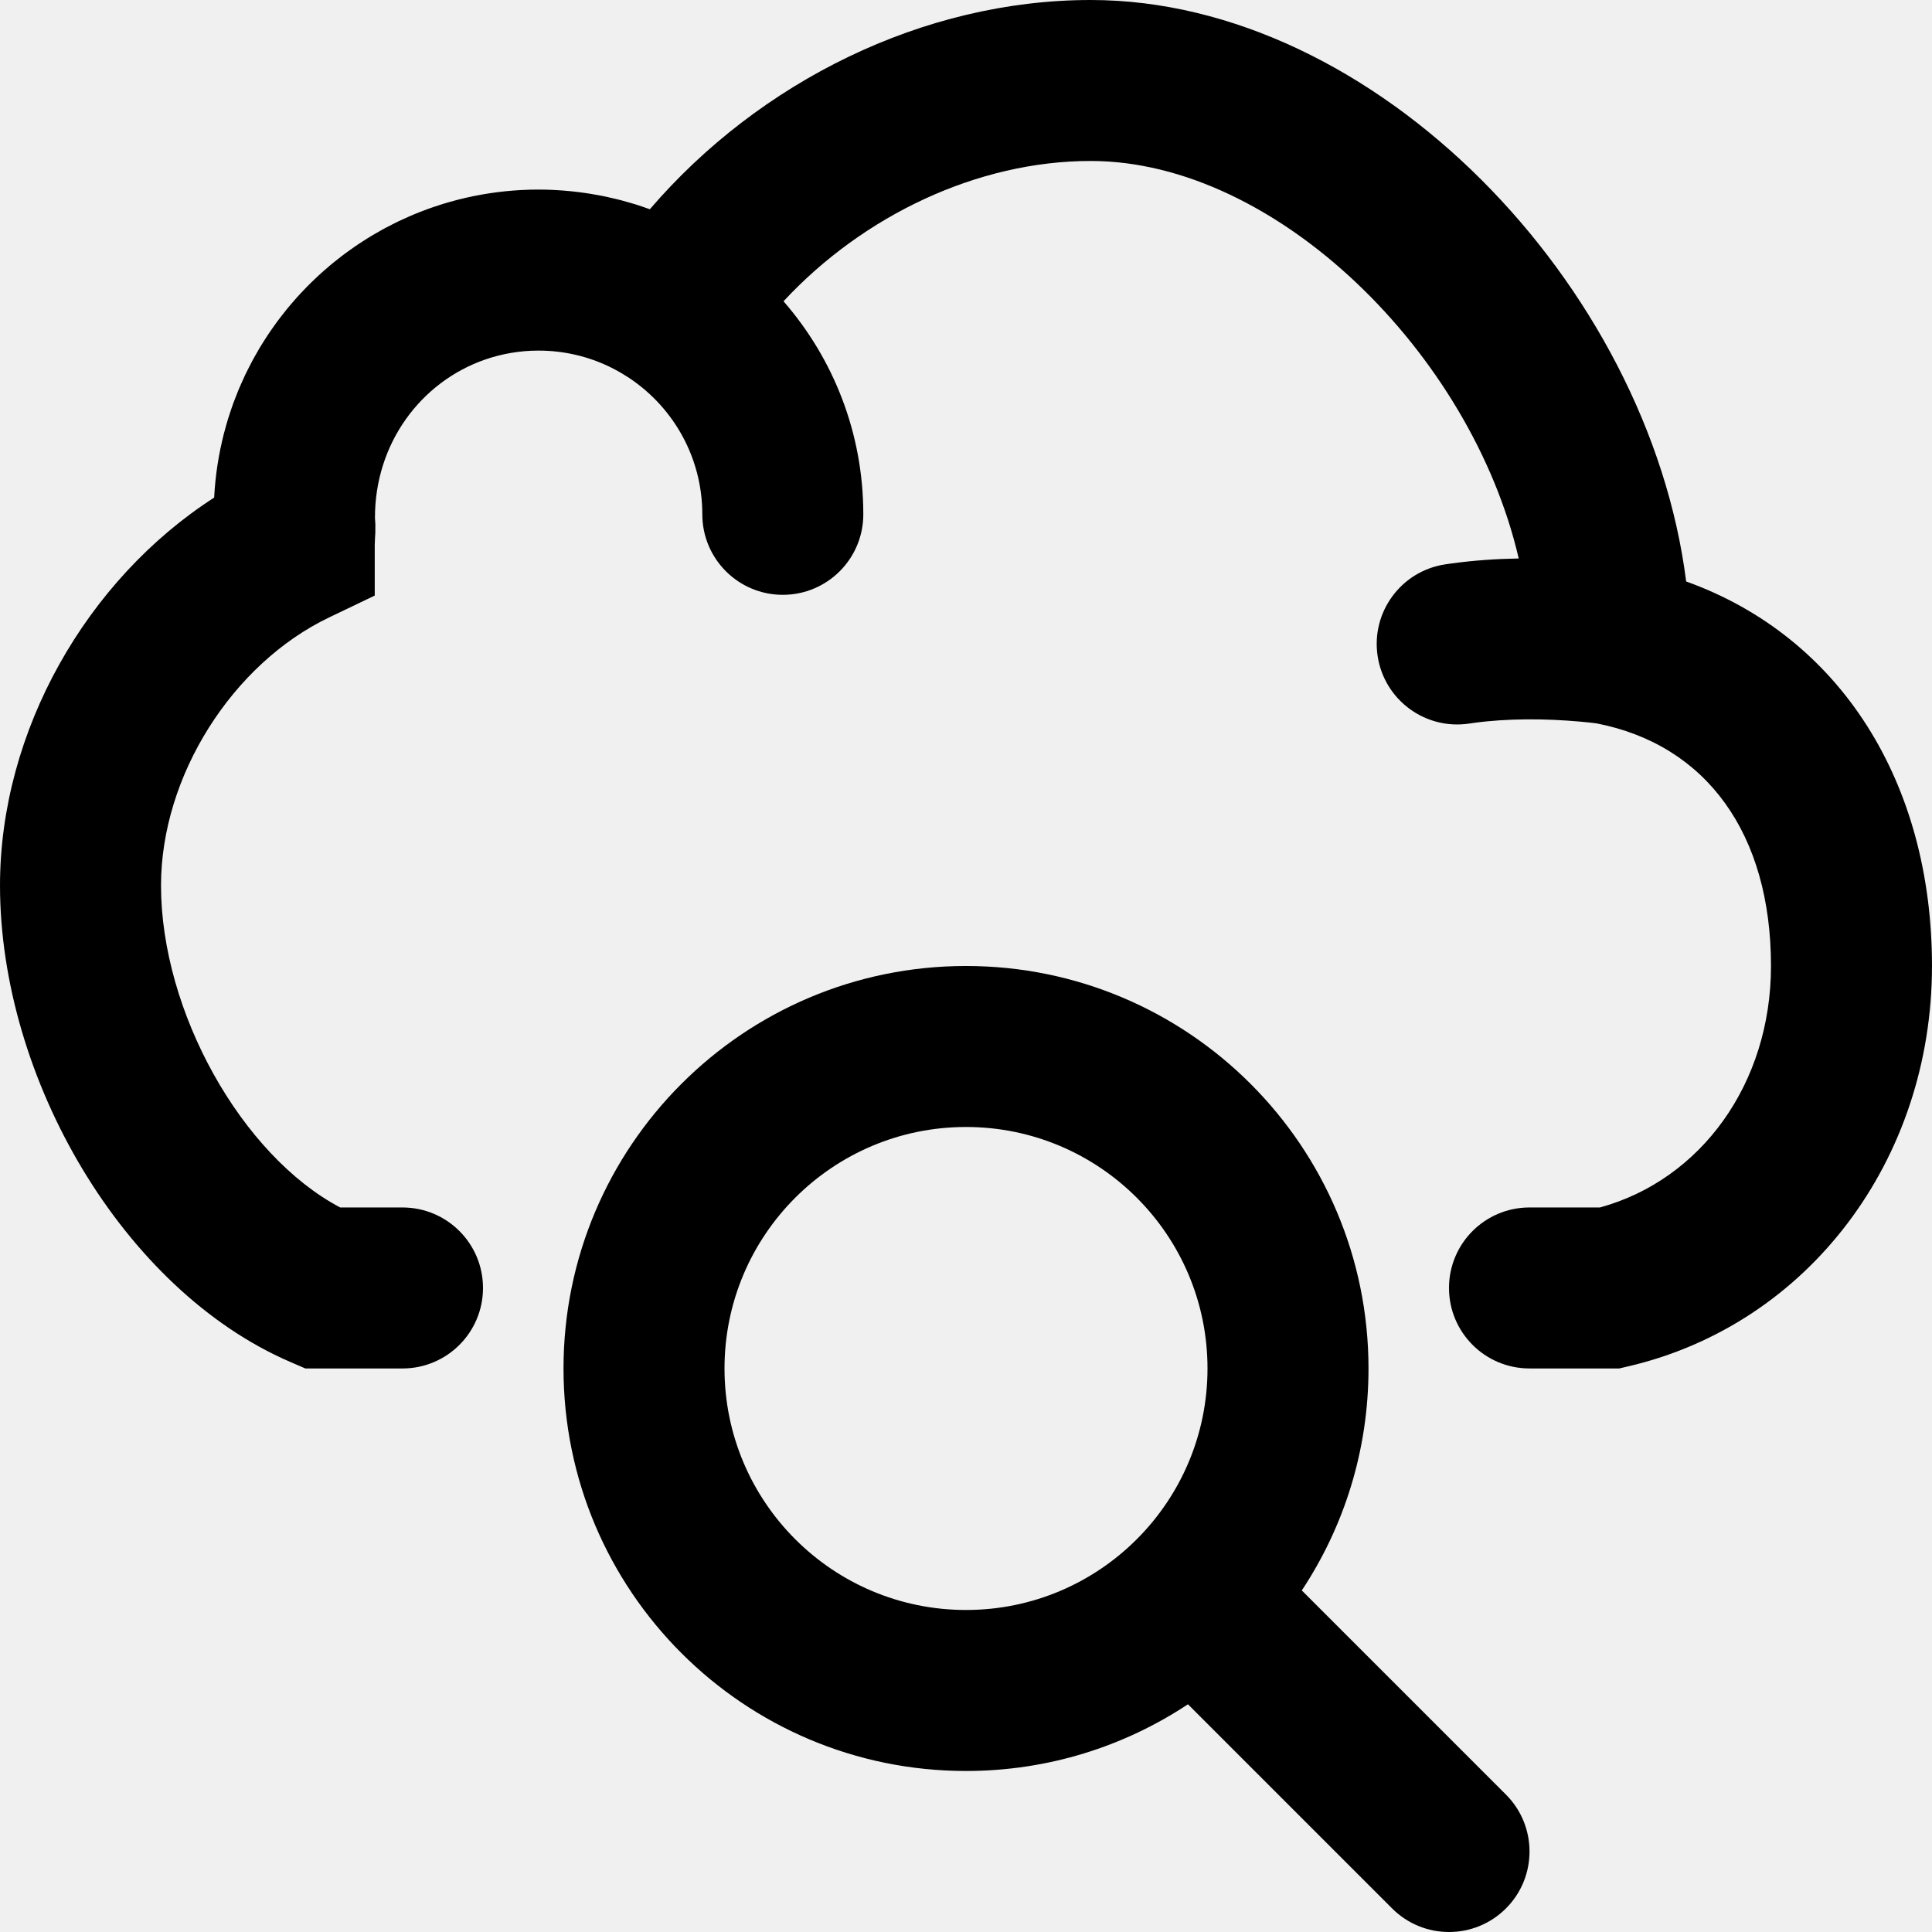
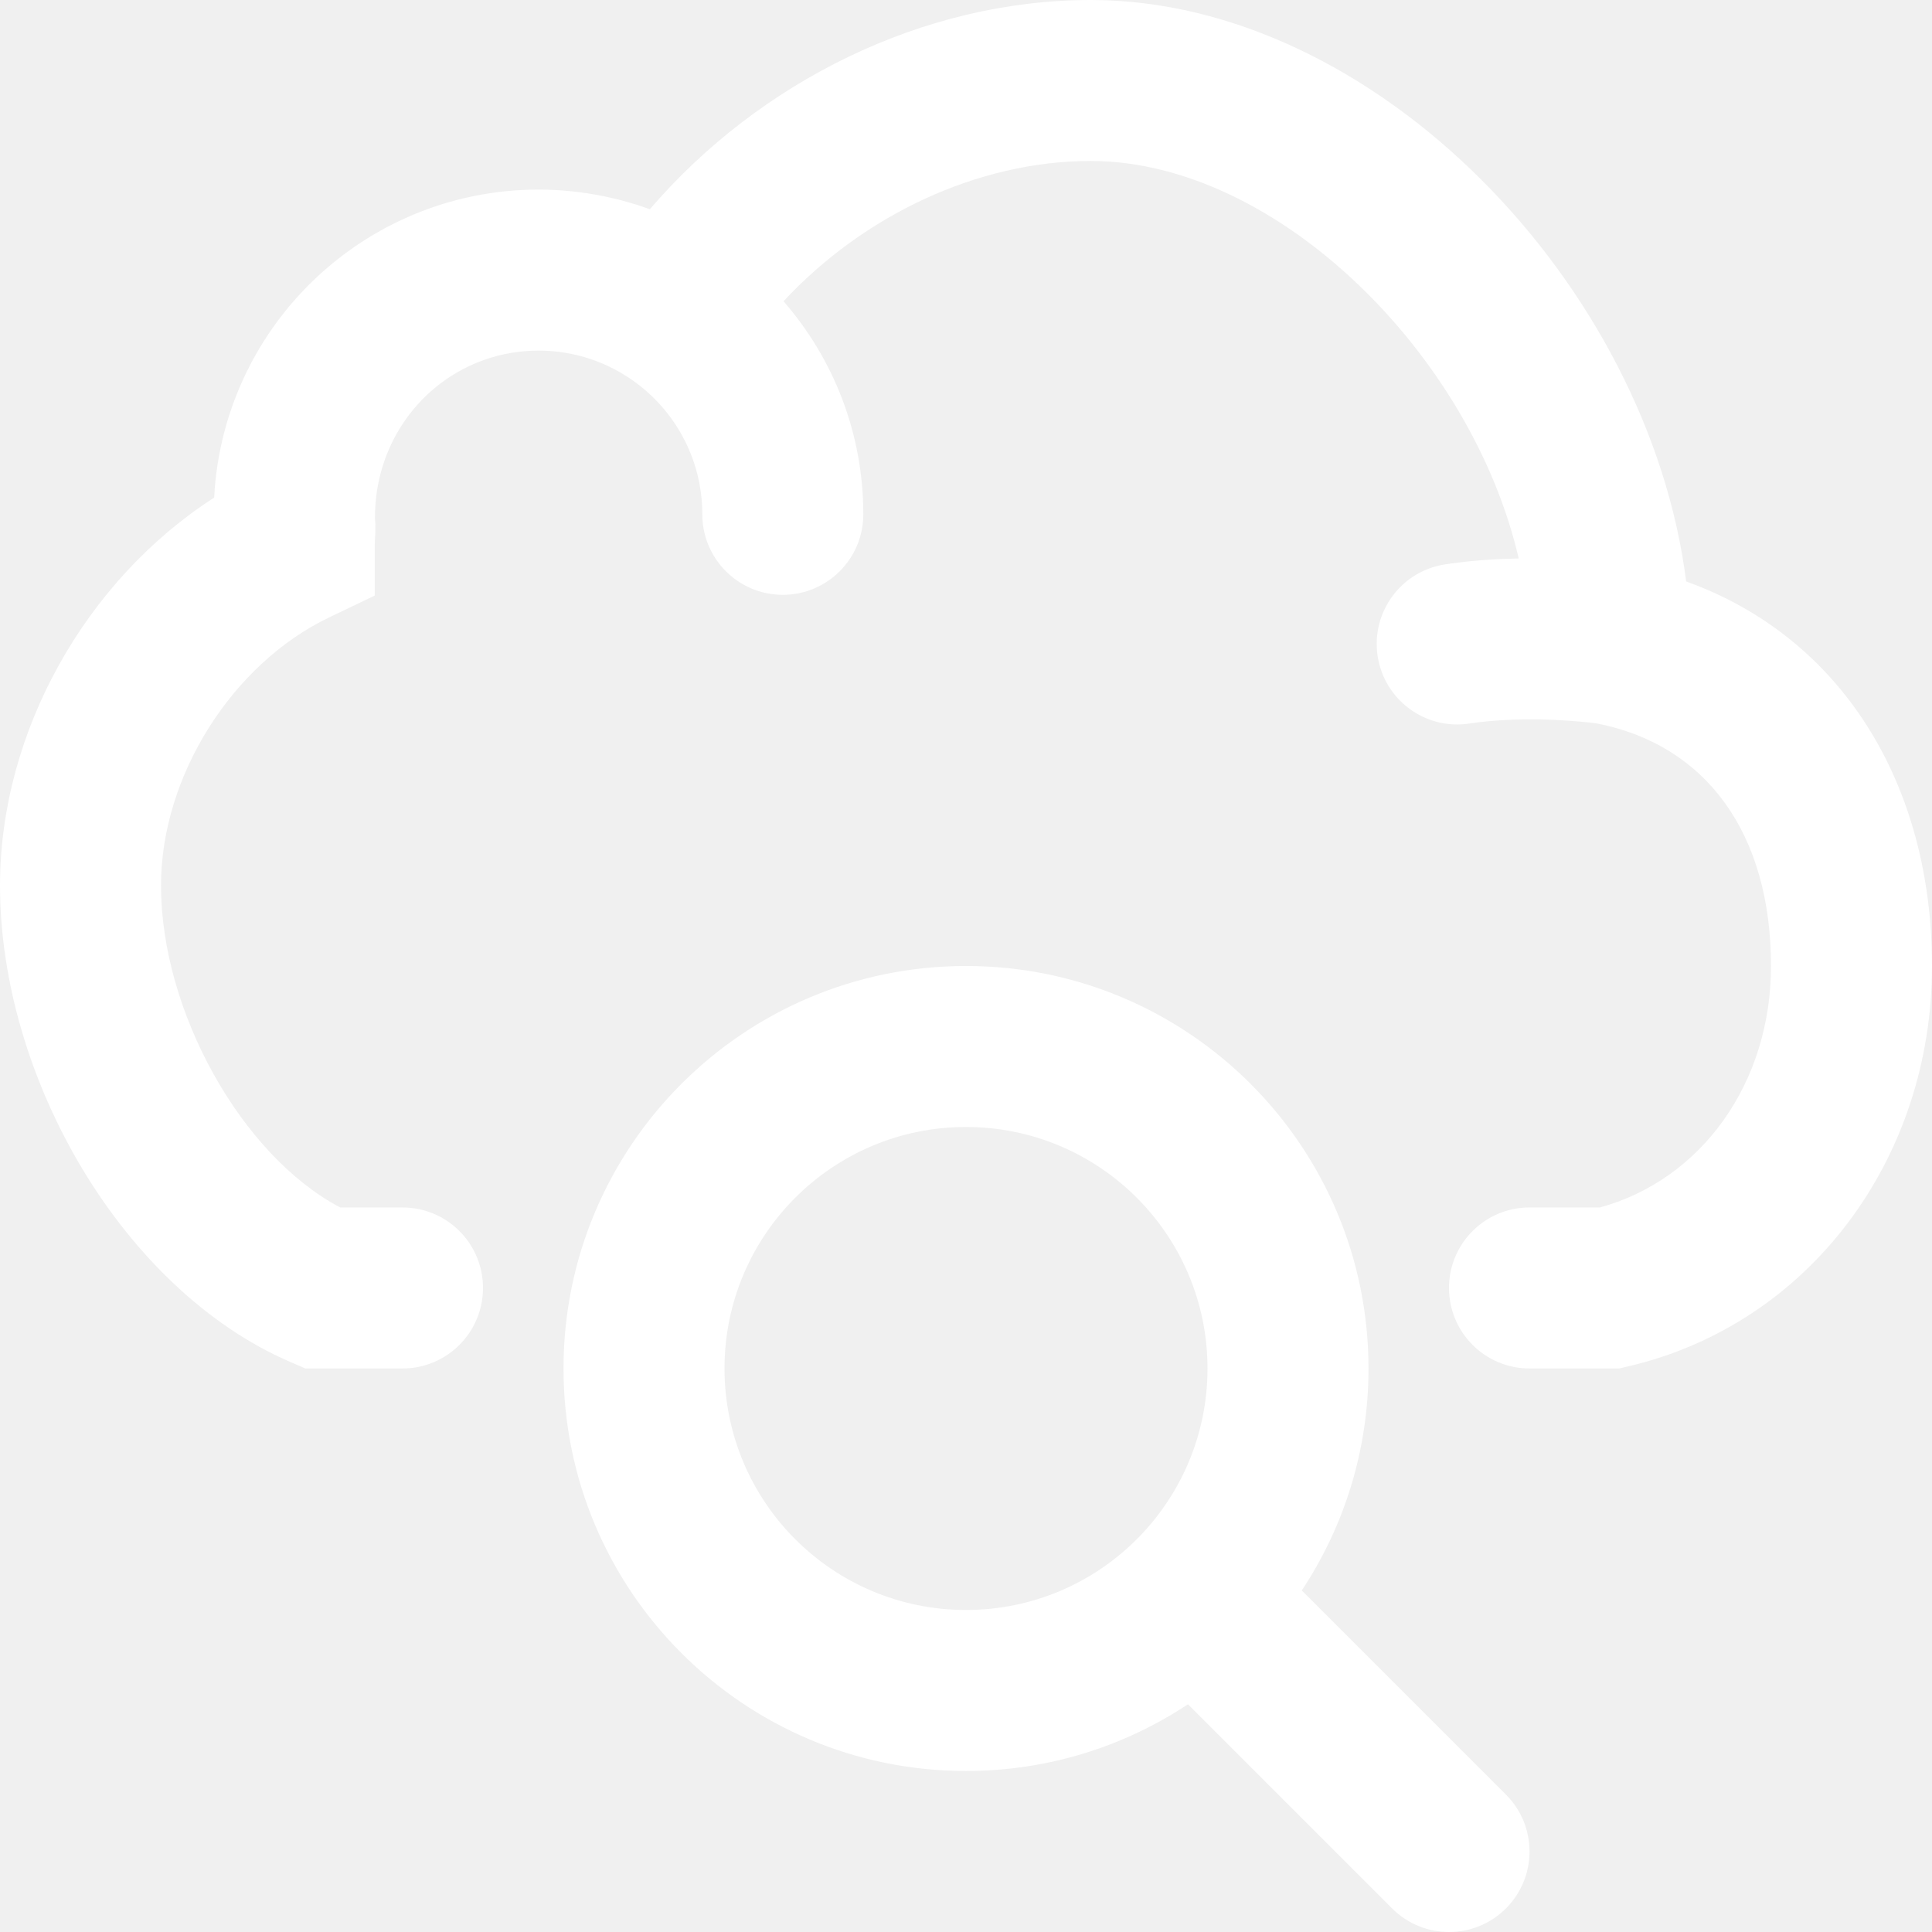
- <svg xmlns="http://www.w3.org/2000/svg" fill="#000000" height="24px" width="24px" version="1.1" id="Layer_1" viewBox="0 0 512.006 512.006" xml:space="preserve">
+ <svg xmlns="http://www.w3.org/2000/svg" fill="#ffffff" height="24px" width="24px" version="1.1" id="Layer_1" viewBox="0 0 512.006 512.006" xml:space="preserve">
  <g>
    <g>
      <g>
        <path d="M446.856,154.095C436.924,75.59,364.582,0,289.049,0c-44.338,0-87.774,21.612-116.824,55.447     c-0.245-0.089-0.496-0.164-0.742-0.251c-0.983-0.349-1.968-0.689-2.964-1.003c-0.423-0.133-0.853-0.248-1.278-0.374     c-0.88-0.262-1.761-0.518-2.649-0.752c-0.426-0.112-0.856-0.211-1.284-0.316c-0.916-0.226-1.834-0.441-2.759-0.637     c-0.396-0.083-0.793-0.16-1.191-0.238c-0.994-0.196-1.992-0.374-2.995-0.535c-0.336-0.054-0.671-0.107-1.008-0.156     c-1.131-0.167-2.266-0.31-3.406-0.433c-0.218-0.023-0.435-0.05-0.654-0.072c-2.833-0.282-5.691-0.441-8.571-0.441     c-5.934,0-11.724,0.611-17.321,1.755c-0.085,0.017-0.168,0.039-0.253,0.056c-1.292,0.268-2.573,0.562-3.843,0.887     c-0.2,0.051-0.396,0.111-0.595,0.164c-1.15,0.304-2.294,0.623-3.425,0.973c-0.273,0.084-0.541,0.179-0.813,0.266     c-1.049,0.336-2.093,0.683-3.124,1.057c-0.323,0.117-0.64,0.245-0.961,0.366c-0.97,0.366-1.936,0.74-2.89,1.139     c-0.356,0.149-0.707,0.309-1.061,0.463c-0.906,0.394-1.807,0.795-2.697,1.219c-0.38,0.181-0.753,0.372-1.13,0.558     c-0.85,0.42-1.695,0.848-2.529,1.295c-0.395,0.212-0.784,0.433-1.175,0.651c-0.801,0.446-1.597,0.899-2.383,1.37     c-0.403,0.241-0.799,0.491-1.198,0.739c-0.758,0.471-1.51,0.95-2.252,1.444c-0.406,0.27-0.806,0.547-1.207,0.824     c-0.717,0.496-1.429,0.998-2.13,1.514c-0.404,0.298-0.803,0.601-1.202,0.906c-0.681,0.52-1.355,1.047-2.019,1.587     c-0.398,0.323-0.791,0.65-1.182,0.98c-0.646,0.544-1.285,1.096-1.915,1.659c-0.389,0.347-0.774,0.698-1.156,1.052     c-0.612,0.567-1.216,1.143-1.812,1.727c-0.378,0.371-0.753,0.744-1.124,1.122c-0.58,0.591-1.151,1.19-1.714,1.797     c-0.363,0.391-0.724,0.784-1.08,1.182c-0.549,0.615-1.088,1.239-1.619,1.869c-0.346,0.411-0.692,0.822-1.031,1.239     c-0.519,0.639-1.026,1.288-1.526,1.942c-0.327,0.427-0.654,0.854-0.973,1.287c-0.49,0.665-0.966,1.341-1.437,2.02     c-0.305,0.441-0.612,0.88-0.909,1.327c-0.461,0.692-0.906,1.396-1.348,2.102c-0.282,0.451-0.566,0.9-0.84,1.357     c-0.433,0.722-0.847,1.455-1.259,2.19c-0.256,0.458-0.517,0.912-0.765,1.375c-0.405,0.755-0.79,1.522-1.173,2.29     c-0.228,0.458-0.462,0.913-0.683,1.376c-0.377,0.793-0.733,1.597-1.086,2.403c-0.199,0.454-0.406,0.904-0.597,1.362     c-0.351,0.839-0.677,1.689-1.002,2.541c-0.167,0.438-0.343,0.872-0.503,1.313c-0.325,0.896-0.623,1.805-0.919,2.715     c-0.133,0.41-0.277,0.815-0.404,1.228c-0.3,0.974-0.571,1.961-0.838,2.95c-0.097,0.359-0.205,0.712-0.297,1.072     c-0.279,1.094-0.527,2.2-0.764,3.31c-0.056,0.264-0.124,0.524-0.178,0.789c-0.265,1.301-0.497,2.613-0.703,3.934     c-0.012,0.079-0.029,0.157-0.041,0.237c-0.434,2.842-0.734,5.728-0.883,8.654c-33.83,21.759-56.753,61.902-56.753,102.789     c0,51.181,32.639,107.13,76.869,126.249l4.051,1.751h25.747c11.782,0,21.333-9.551,21.333-21.333     c0-11.782-9.551-21.333-21.333-21.333H90.152c-26.097-13.77-47.482-51.905-47.482-85.333c0-29.044,18.953-58.769,44.525-71.023     l12.115-5.805v-13.434c0-0.349,0.02-0.856,0.069-1.711c0.063-1.063,0.063-1.063,0.087-1.471l0.007-2.337     c-0.054-0.935-0.054-0.935-0.102-1.615c-0.049-19.771,12.178-36.079,29.198-41.984c4.434-1.528,9.187-2.37,14.139-2.37     c6.704,0,13.052,1.521,18.72,4.232c0.124,0.06,0.247,0.123,0.371,0.184c0.424,0.208,0.844,0.424,1.26,0.645     c0.218,0.116,0.435,0.233,0.651,0.352c0.314,0.174,0.624,0.355,0.934,0.536c0.579,0.341,1.152,0.694,1.717,1.062     c0.12,0.078,0.242,0.152,0.361,0.231l0.402,0.268c11.467,7.81,18.998,20.965,18.998,35.881c0,11.782,9.551,21.333,21.333,21.333     c11.782,0,21.333-9.551,21.333-21.333c0-21.614-7.987-41.349-21.147-56.463c21.119-22.725,51.408-37.182,81.407-37.182     c49.199,0,100.887,51.122,113.432,105.342c-5.923,0.105-11.871,0.508-17.732,1.311c-0.88,0.123-0.88,0.123-1.763,0.254     c-11.649,1.765-19.661,12.64-17.896,24.289c1.765,11.649,12.64,19.661,24.289,17.896c0.578-0.086,0.578-0.086,1.16-0.167     c8.911-1.22,18.862-1.18,28.185-0.349c1.98,0.176,3.458,0.345,4.34,0.461c29.21,5.669,46.273,29.301,46.273,64.297     c0,31.137-18.507,56.637-45.318,64h-18.682c-11.782,0-21.333,9.551-21.333,21.333c0,11.782,9.551,21.333,21.333,21.333h23.793     l2.395-0.56c47.782-11.165,80.479-54.762,80.479-106.107C512.003,207.491,487.868,168.834,446.856,154.095z" />
        <path d="M344.993,421.485c11.169-16.863,17.679-37.079,17.679-58.818c0-58.907-47.759-106.667-106.667-106.667     s-106.667,47.759-106.667,106.667s47.759,106.667,106.667,106.667c21.739,0,41.956-6.51,58.818-17.679l54.103,54.103     c8.331,8.331,21.839,8.331,30.17,0s8.331-21.839,0-30.17L344.993,421.485z M192.005,362.667c0-35.343,28.657-64,64-64     s64,28.657,64,64c0,17.661-7.156,33.651-18.725,45.232c-0.007,0.007-0.015,0.013-0.022,0.02s-0.013,0.015-0.02,0.022     c-11.58,11.57-27.571,18.725-45.232,18.725C220.662,426.667,192.005,398.01,192.005,362.667z" />
      </g>
    </g>
  </g>
</svg>
